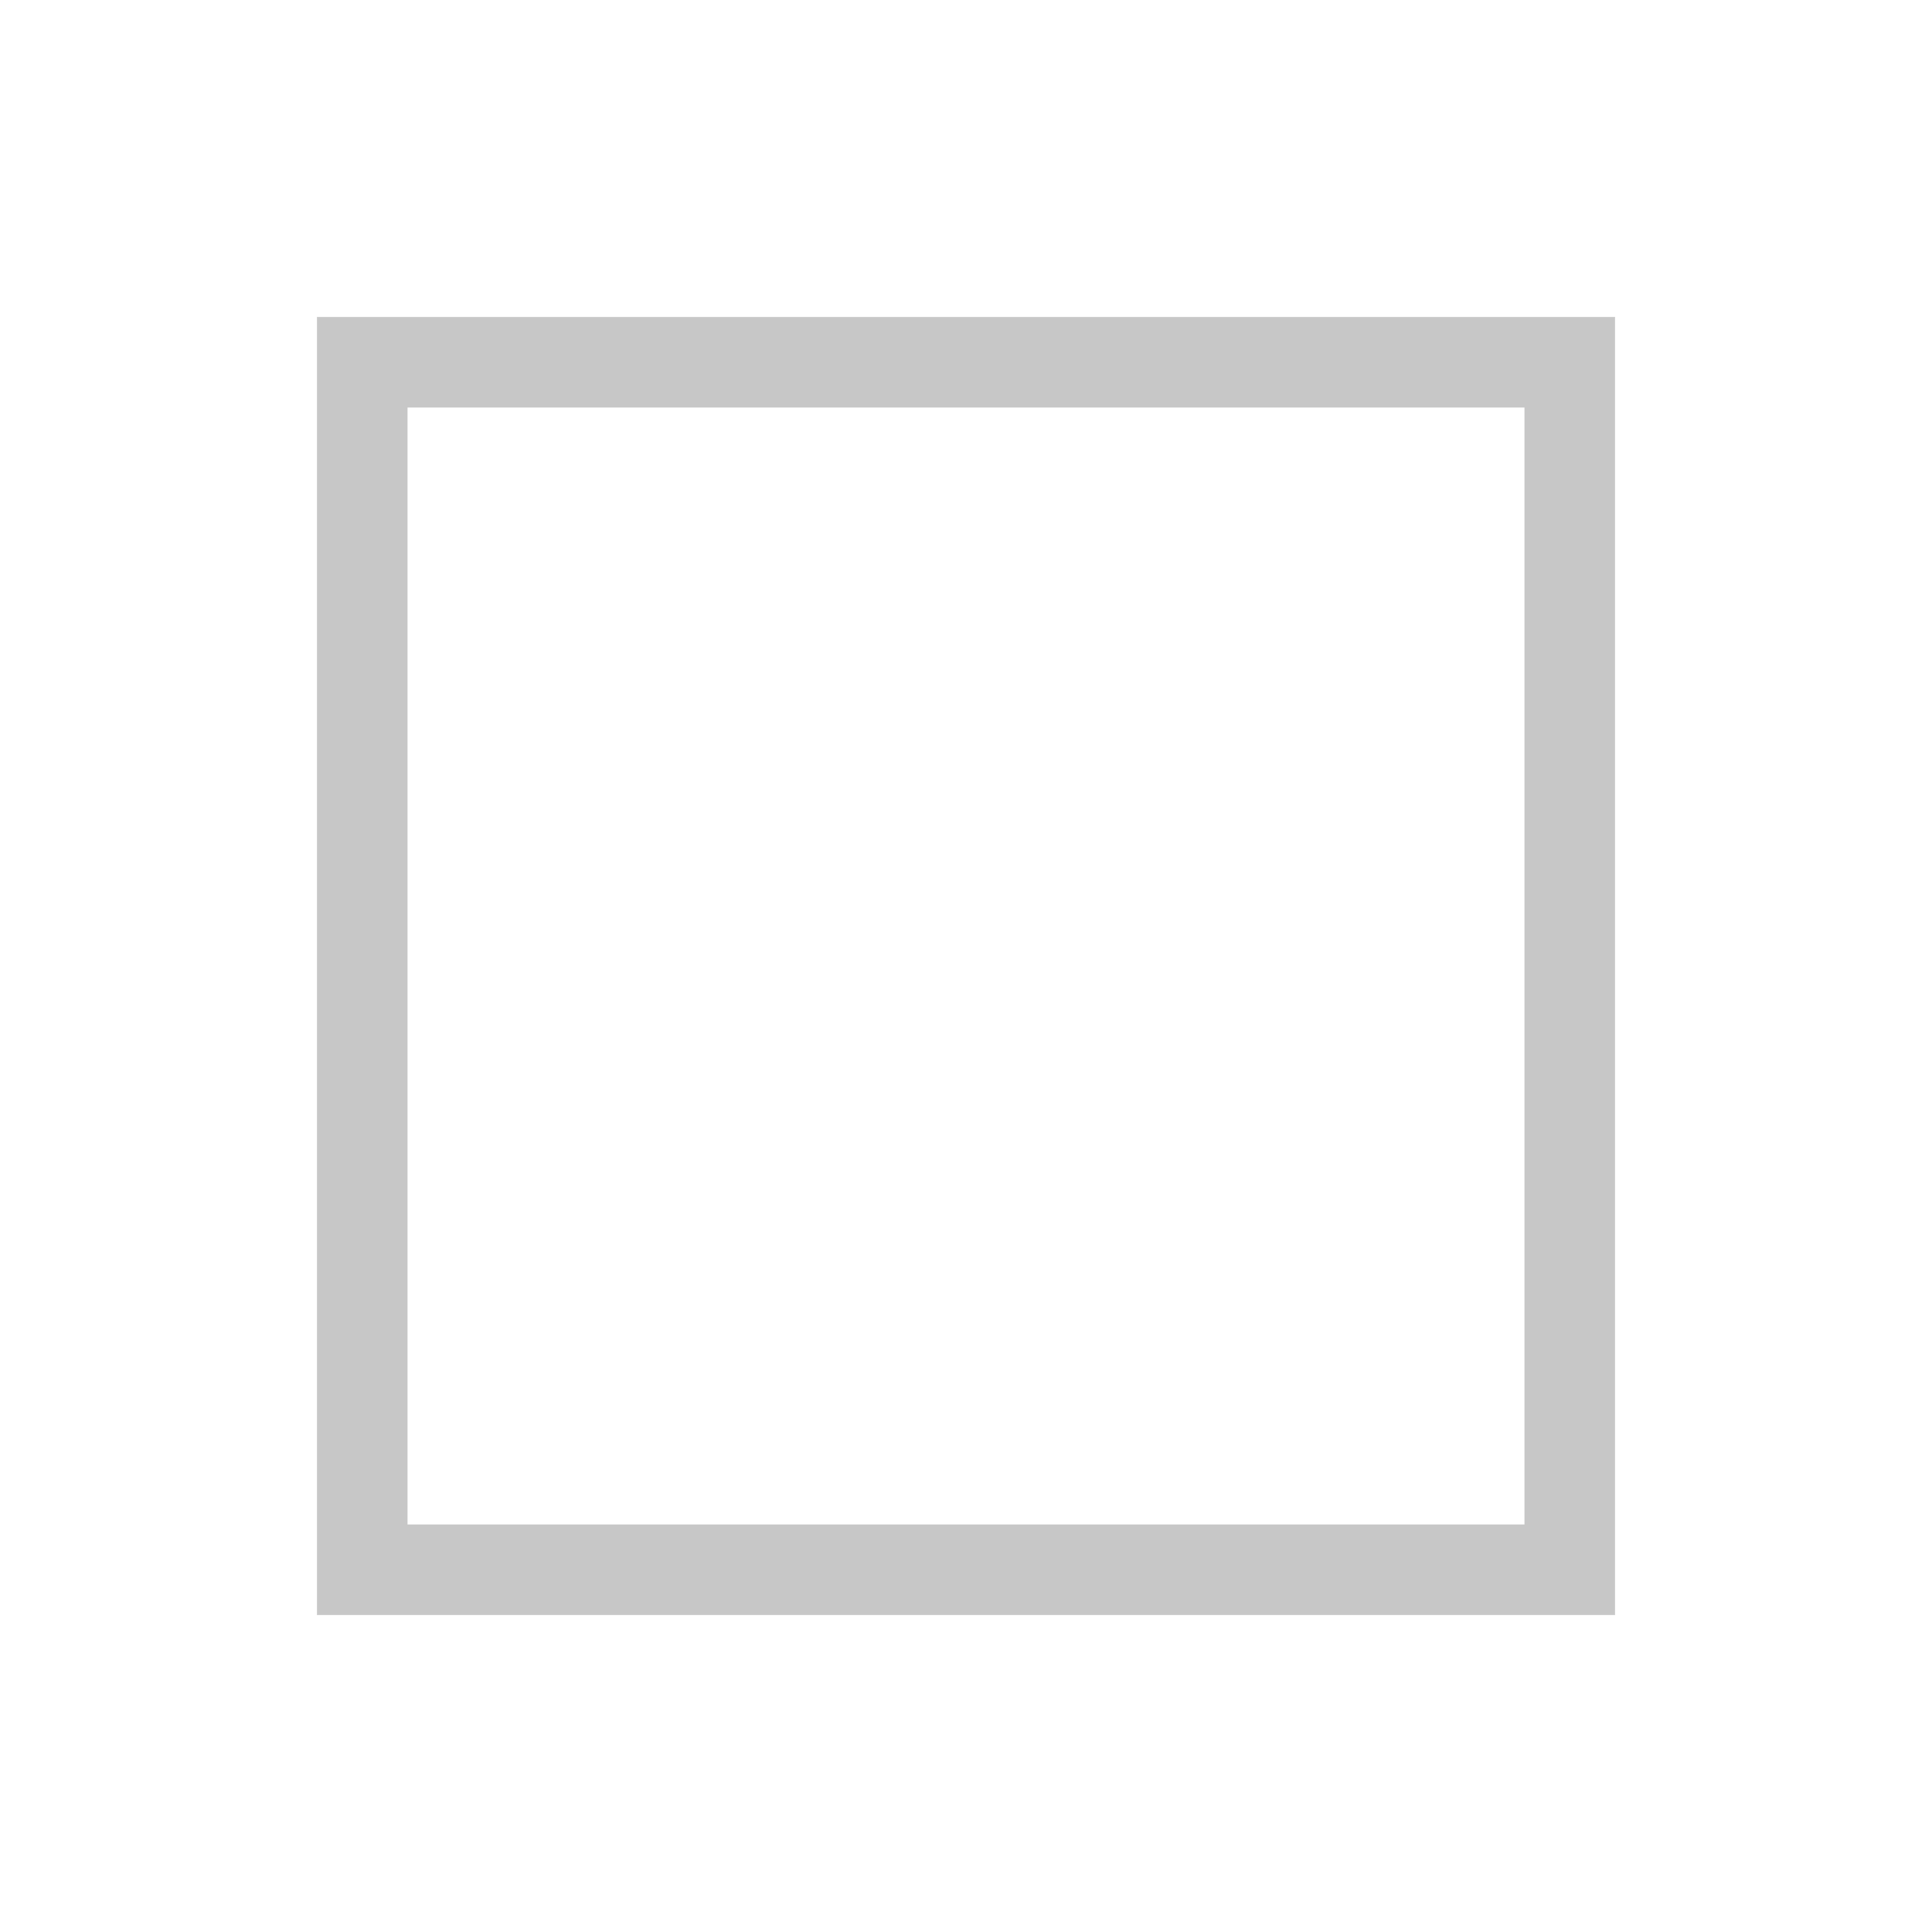
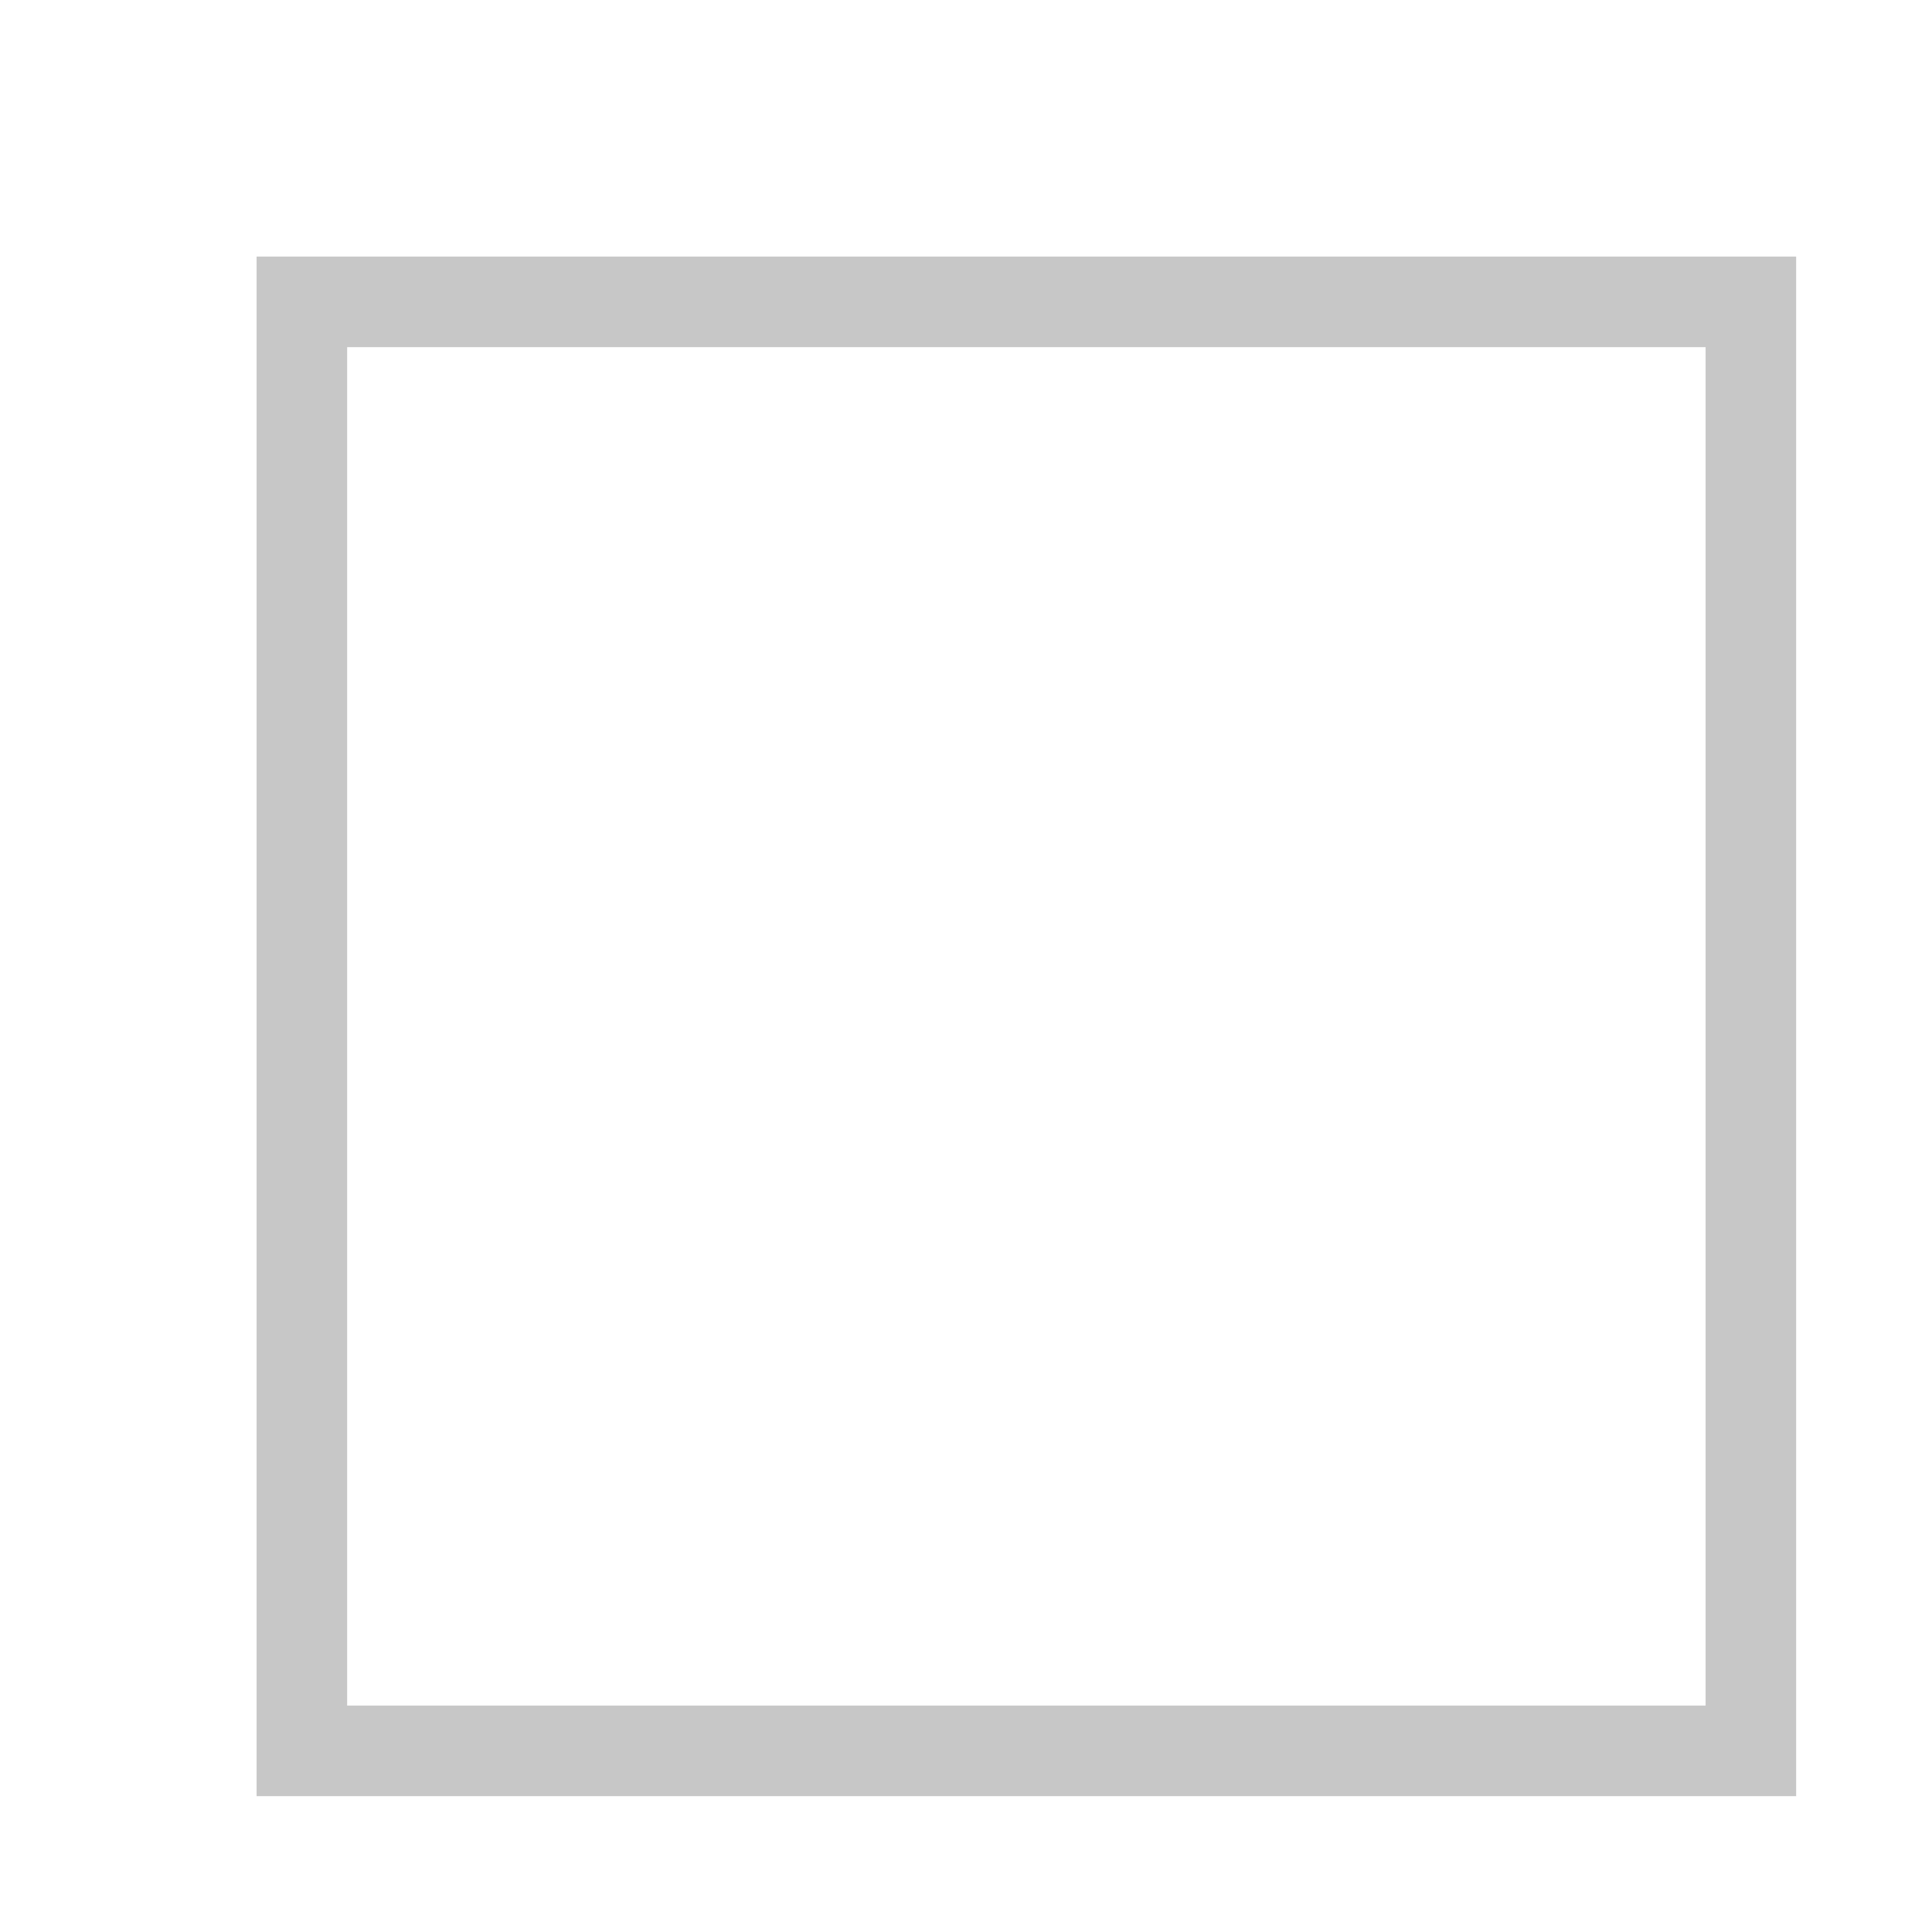
<svg xmlns="http://www.w3.org/2000/svg" version="1.1" id="svg2" viewBox="0 0 32 32" height="16" width="16">
  <defs id="defs4" />
  <g id="Dark" style="display:inline;opacity:1">
-     <rect style="display:inline;fill:none;fill-opacity:1;stroke:#c7c7c7;stroke-width:1.5;stroke-linejoin:miter;stroke-miterlimit:4;stroke-dasharray:none;stroke-opacity:1" id="rect8514" width="20" height="20" x="6" y="6" />
+     <rect style="display:inline;fill:none;fill-opacity:1;stroke:#c7c7c7;stroke-width:1.5;stroke-linejoin:miter;stroke-miterlimit:4;stroke-dasharray:none;stroke-opacity:1" id="rect8514" width="24" height="24" x="5" y="5" />
  </g>
</svg>
